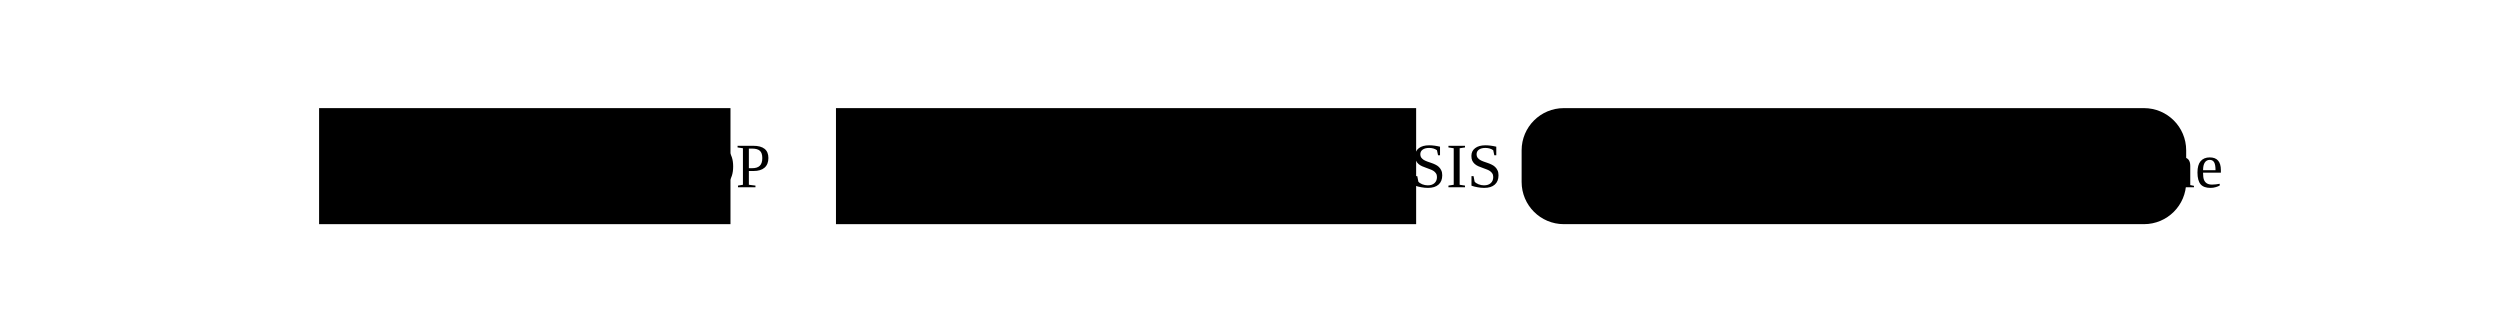
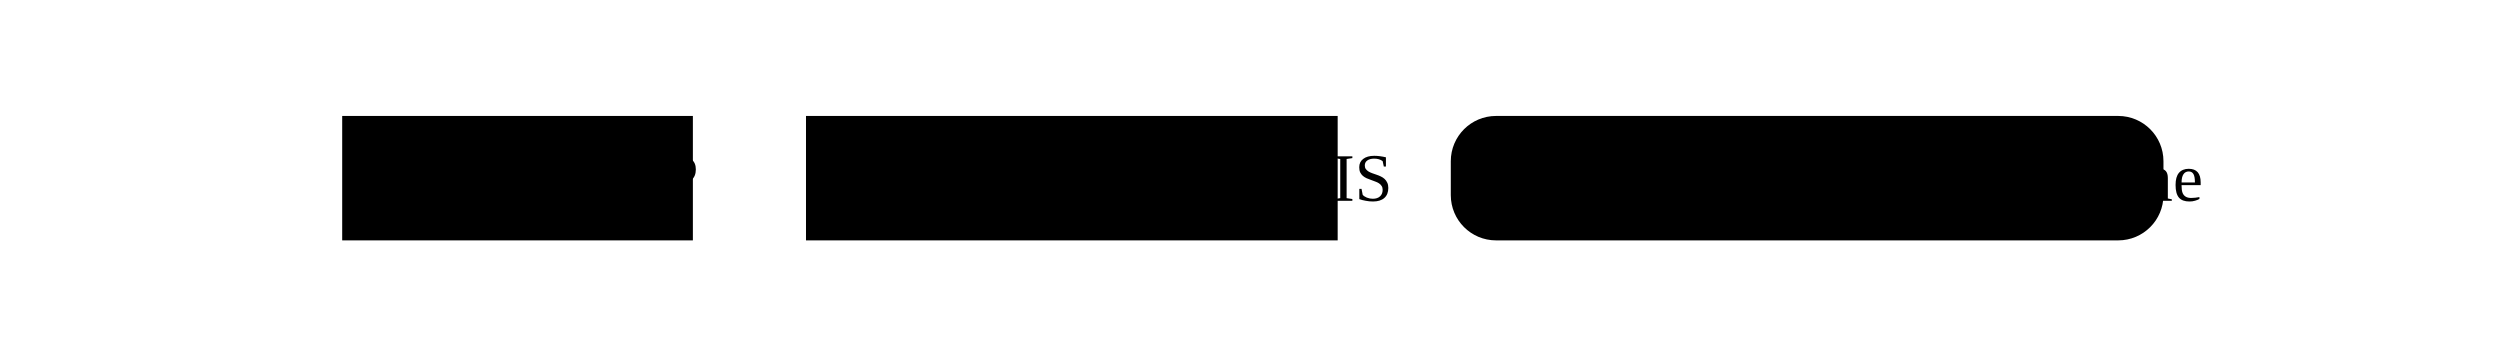
- <svg xmlns="http://www.w3.org/2000/svg" class="railroad-diagram" width="474" height="62" viewBox="0 0 474 62">
+ <svg xmlns="http://www.w3.org/2000/svg" class="railroad-diagram" width="442" height="62" viewBox="0 0 442 62">
  <g transform="translate(.5 .5)">
    <path d="M 20 21 v 20 m 0 -10 h 20.5" />
    <g>
      <path d="M40 31h0" />
-       <path d="M434 31h0" />
+       <path d="M402 31h0" />
      <path d="M40 31h20" />
      <g>
        <path d="M60 31h0" />
-         <path d="M414 31h0" />
+         <path d="M382 31h0" />
        <g class="terminal">
          <path d="M60 31h0" />
-           <path d="M138 31h0" />
-           <rect x="60" y="20" width="78" height="22" rx="0" ry="0" />
-           <text x="99" y="35">K_DROP</text>
+           <path d="M122 31h0" />
+           <rect x="60" y="20" width="62" height="22" rx="0" ry="0" />
+           <text x="91" y="35">DROP</text>
        </g>
-         <path d="M138 31h10" />
-         <path d="M148 31h10" />
+         <path d="M122 31h10" />
+         <path d="M132 31h10" />
        <g class="terminal">
-           <path d="M158 31h0" />
-           <path d="M268 31h0" />
-           <rect x="158" y="20" width="110" height="22" rx="0" ry="0" />
-           <text x="213" y="35">K_SYNOPSIS</text>
+           <path d="M142 31h0" />
+           <path d="M236 31h0" />
+           <rect x="142" y="20" width="94" height="22" rx="0" ry="0" />
+           <text x="189" y="35">SYNOPSIS</text>
        </g>
-         <path d="M268 31h10" />
-         <path d="M278 31h10" />
+         <path d="M236 31h10" />
+         <path d="M246 31h10" />
        <g class="non-terminal">
-           <path d="M288 31h0" />
-           <path d="M414 31h0" />
-           <rect x="288" y="20" width="126" height="22" rx="8" ry="8" />
-           <text x="351" y="35">synopsisName</text>
+           <path d="M256 31h0" />
+           <path d="M382 31h0" />
+           <rect x="256" y="20" width="126" height="22" rx="8" ry="8" />
+           <text x="319" y="35">synopsisName</text>
        </g>
      </g>
-       <path d="M414 31h20" />
+       <path d="M382 31h20" />
    </g>
-     <path d="M 434 31 h 20 m 0 -10 v 20" />
+     <path d="M 402 31 h 20 m 0 -10 v 20" />
  </g>
</svg>
